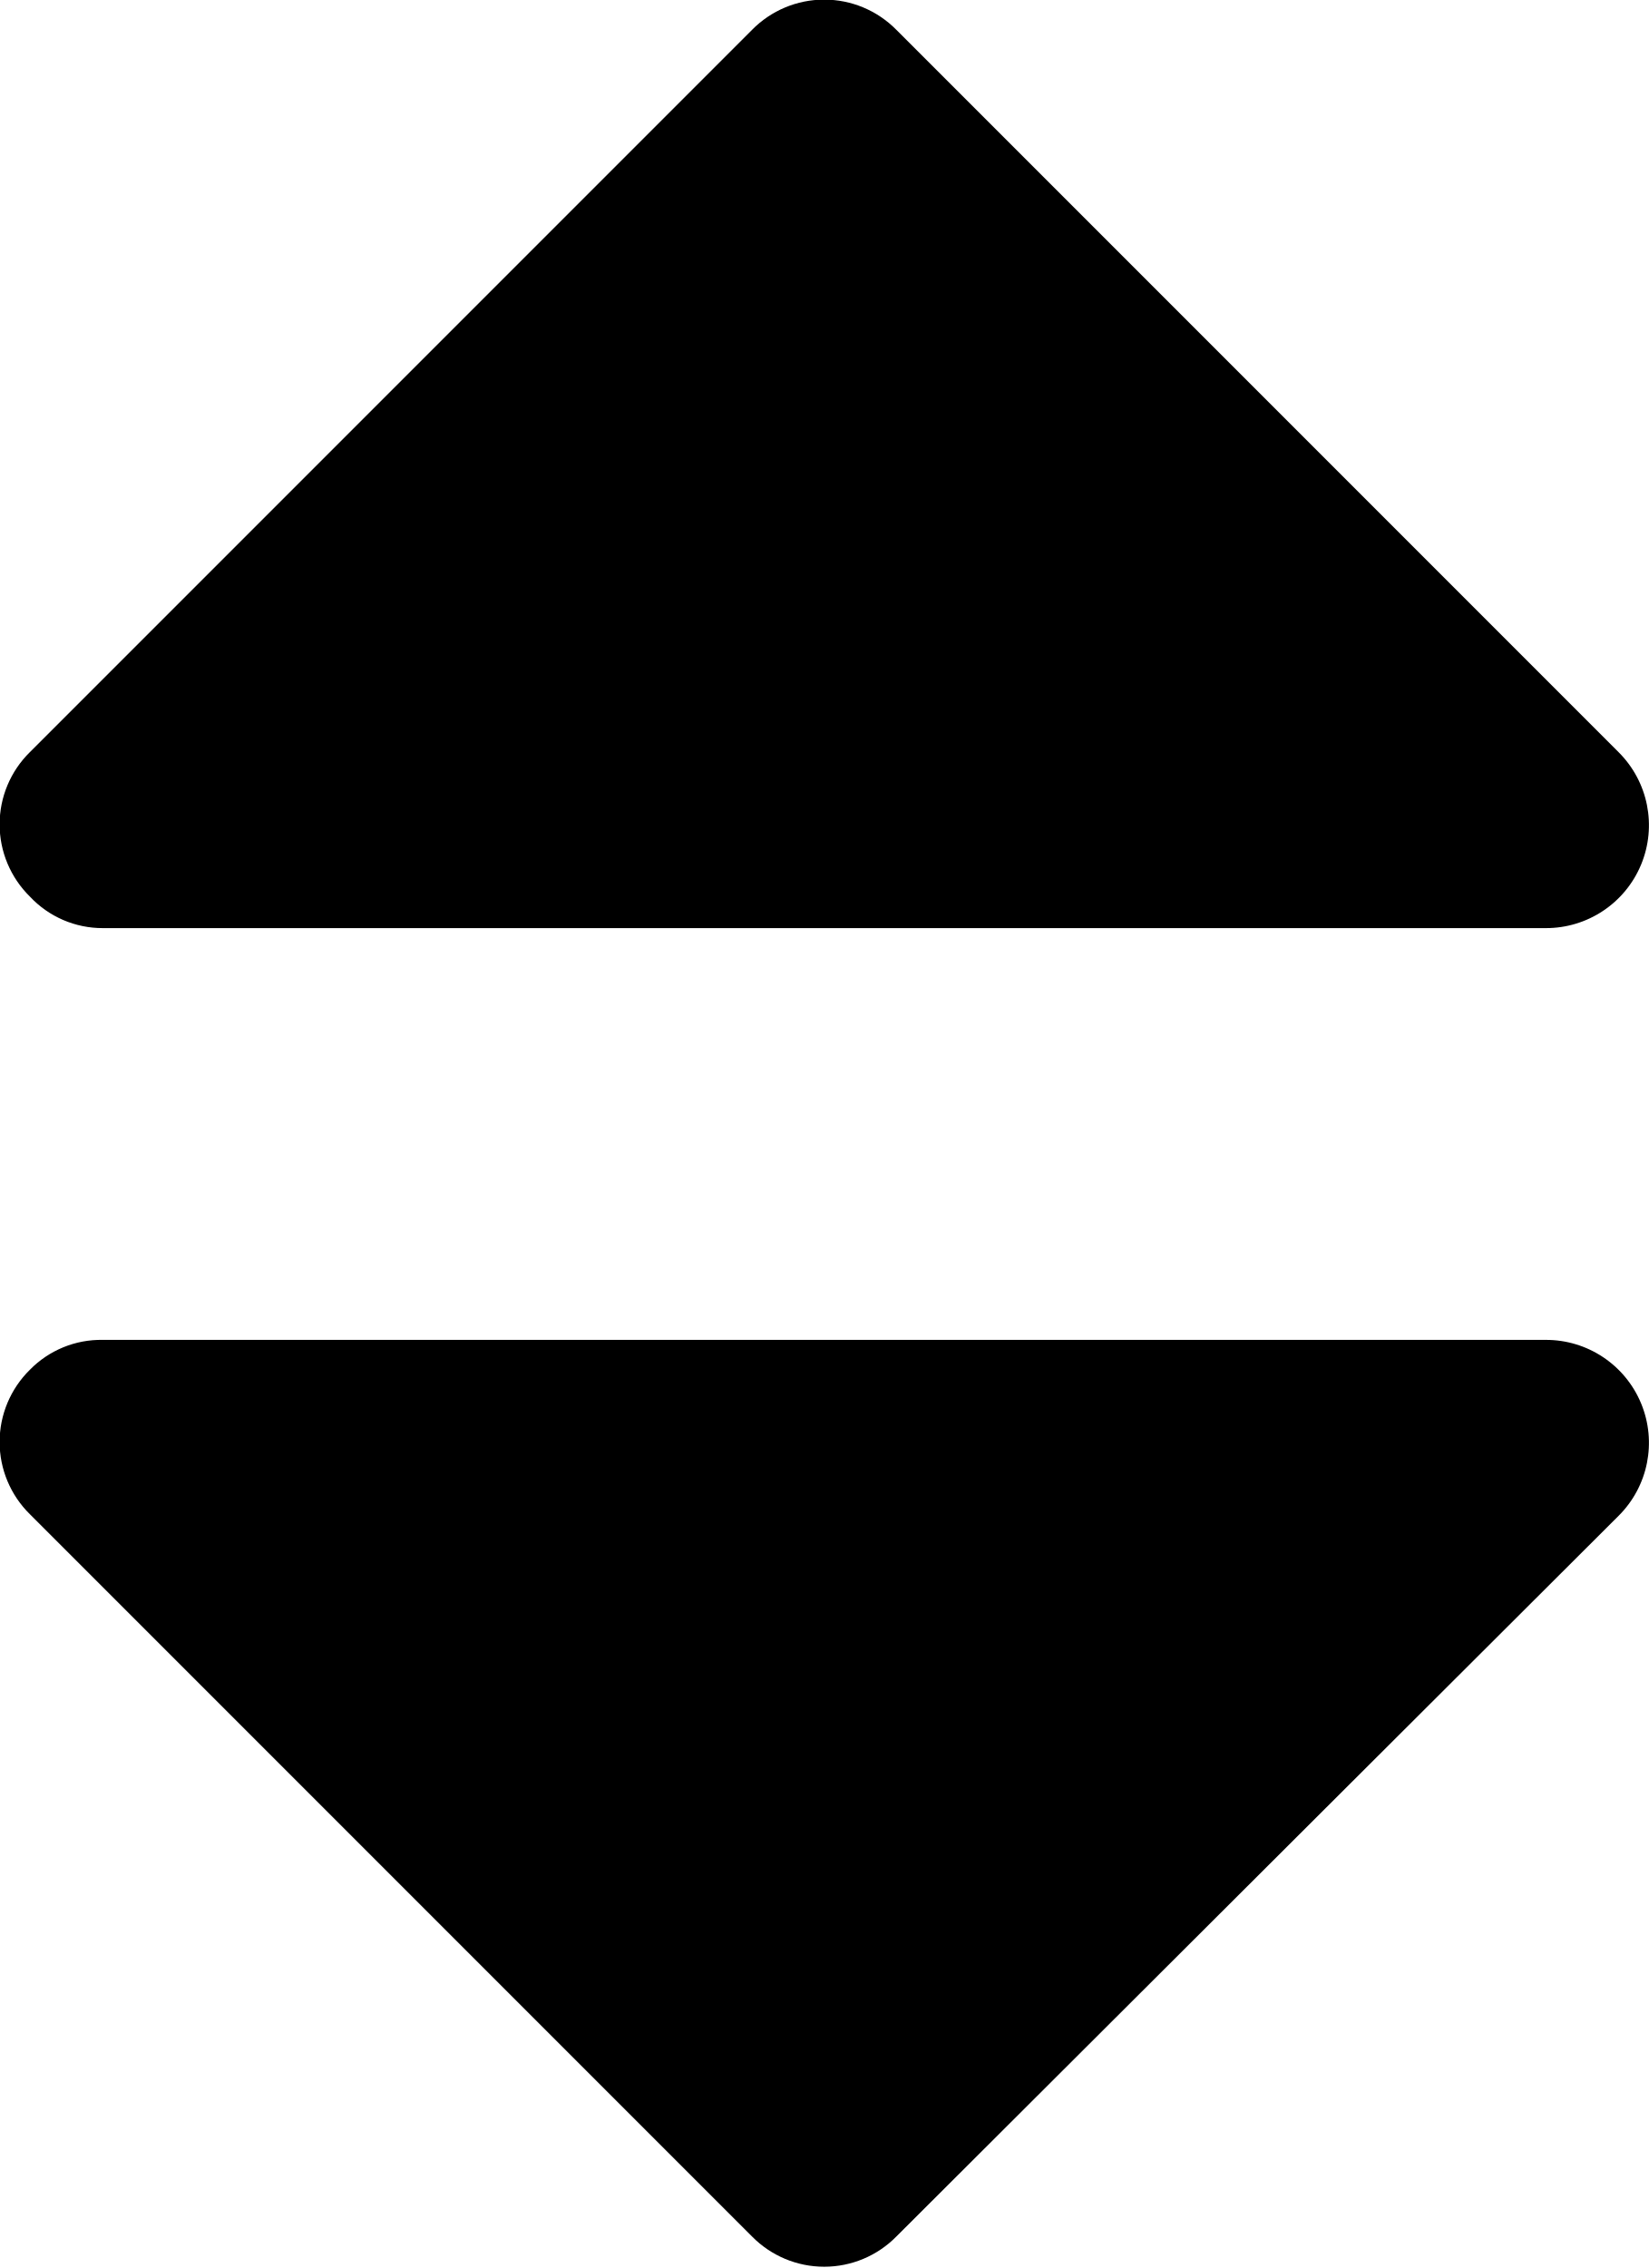
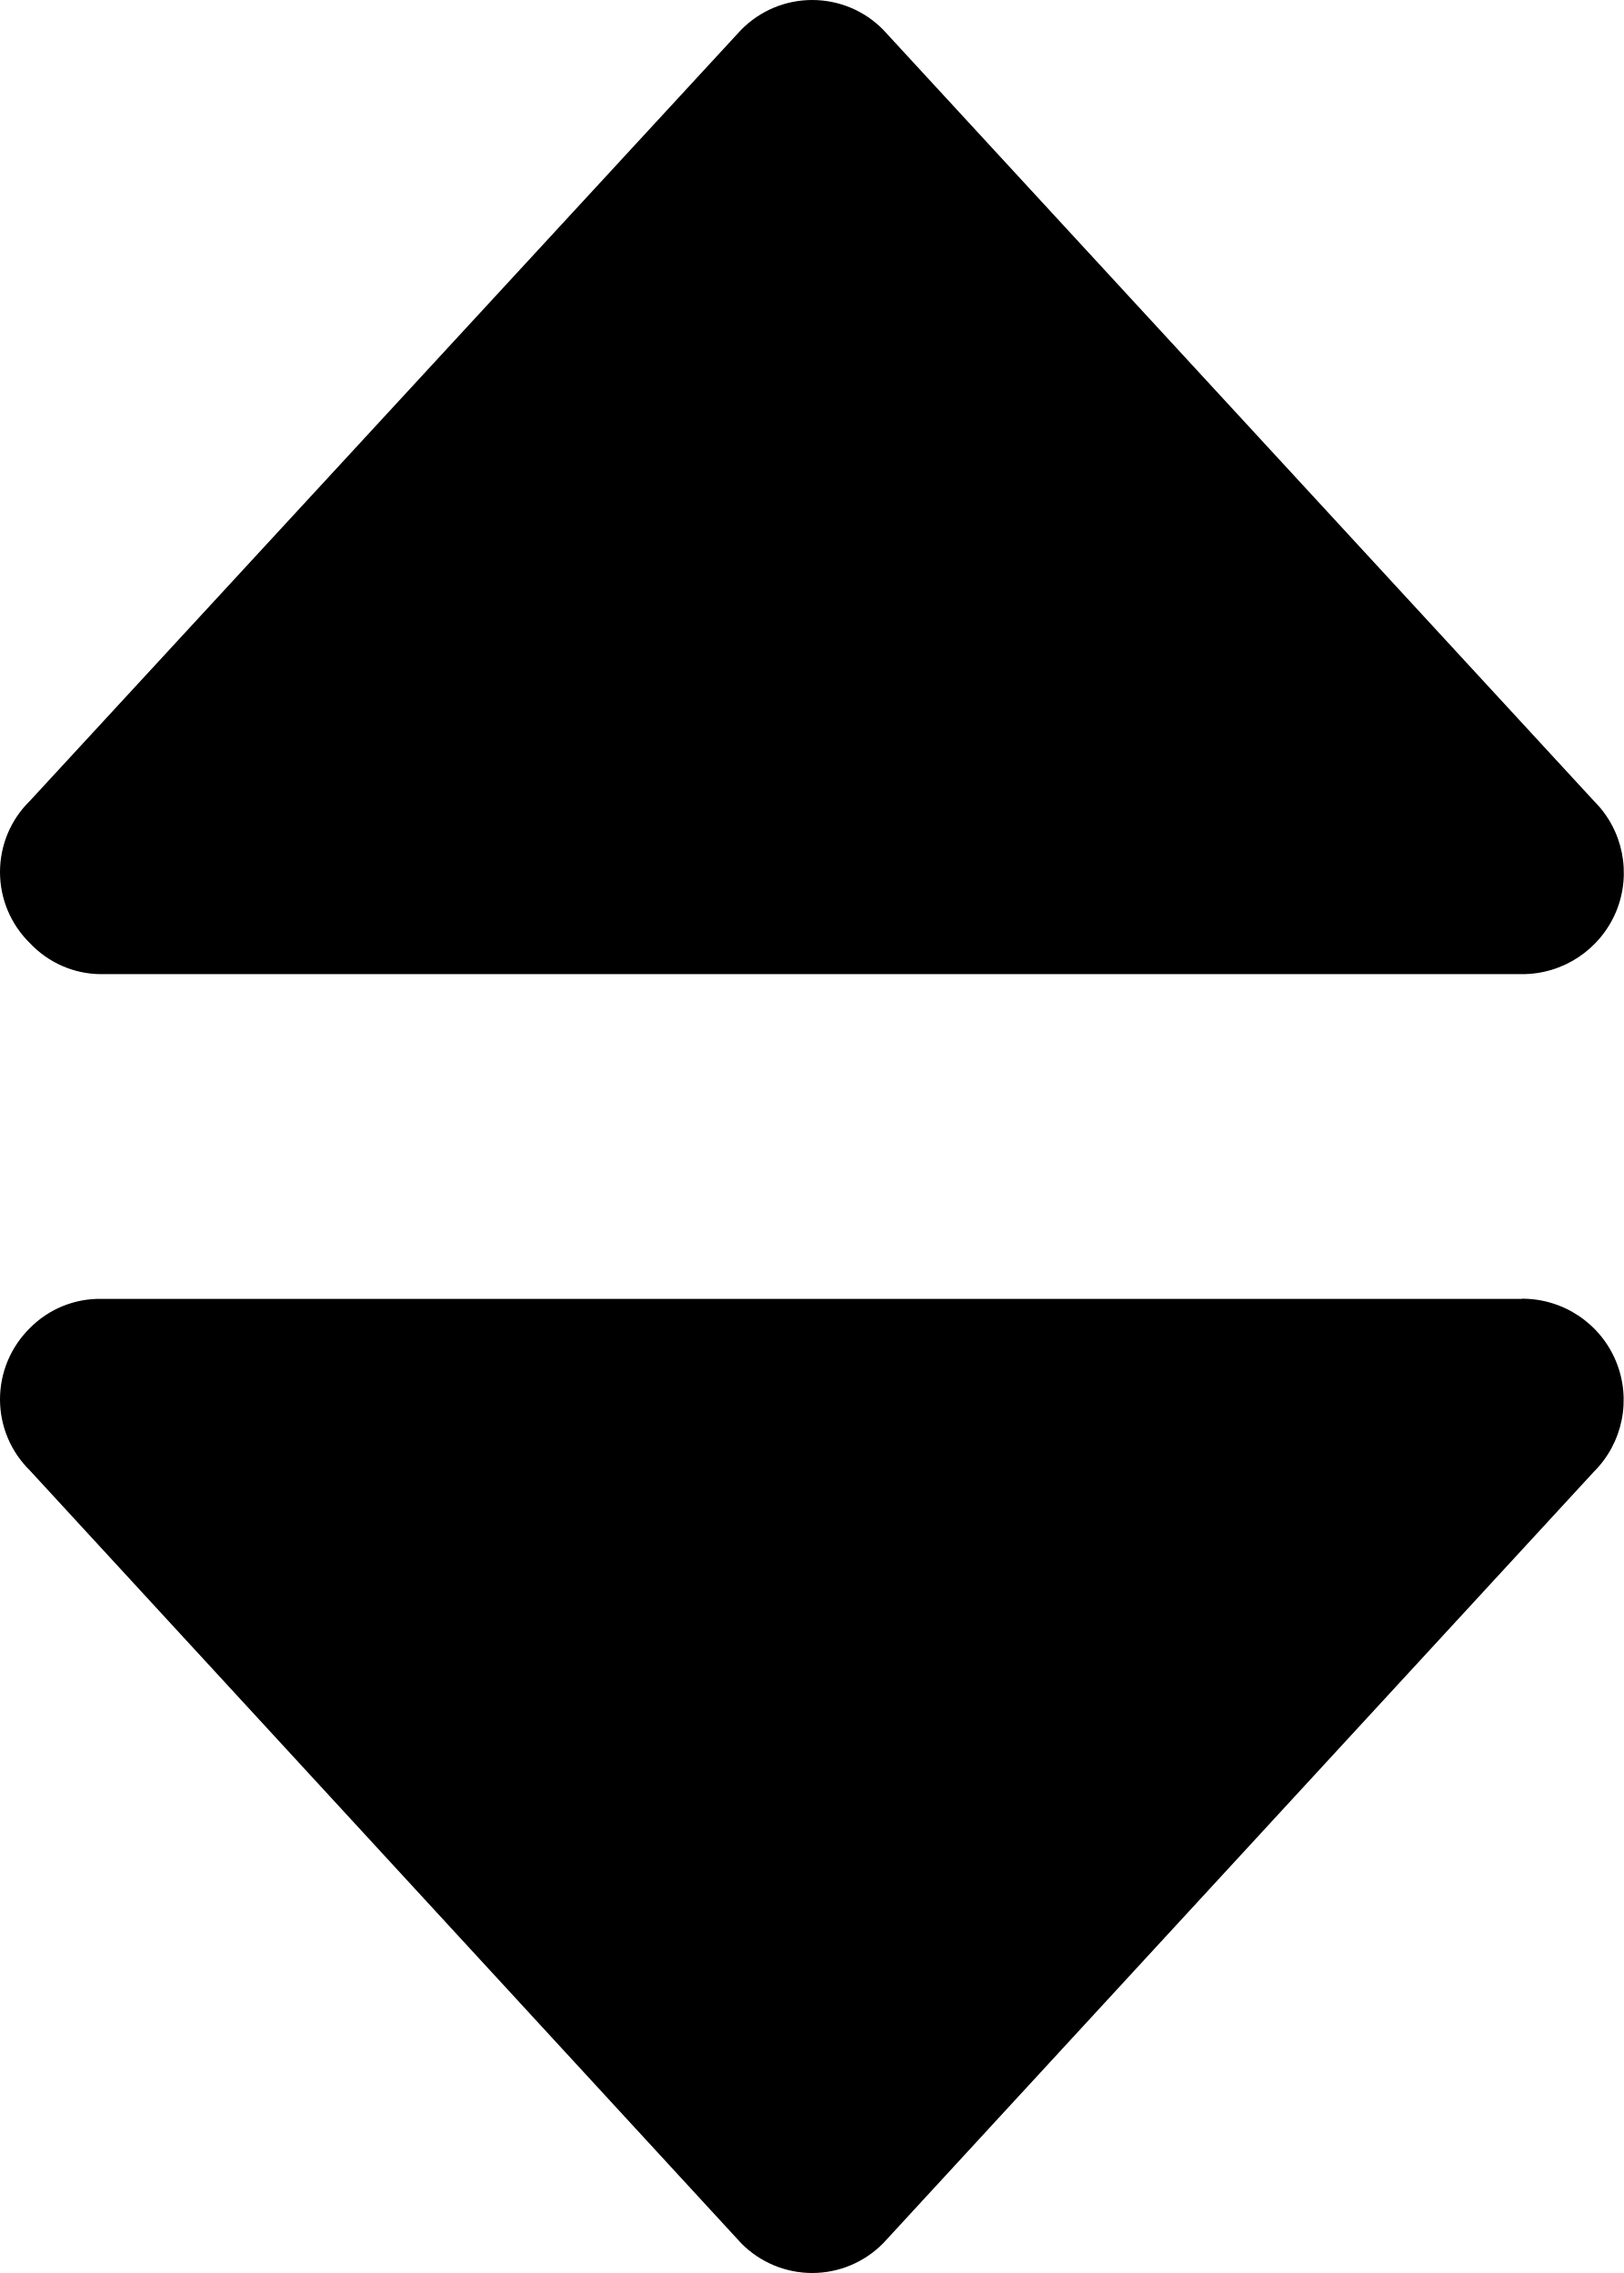
- <svg xmlns="http://www.w3.org/2000/svg" viewBox="0 0 9.93 13.66">
-   <g id="Layer_2" data-name="Layer 2">
-     <g id="Layer_1-2" data-name="Layer 1">
-       <path d="M.62,5.59H9.31a.62.62,0,0,0,.44-1.06L5.4.18a.61.61,0,0,0-.87,0L.18,4.53a.61.61,0,0,0,0,.87A.6.6,0,0,0,.62,5.59Z" fill="#000" fill-rule="evenodd" />
-       <path d="M9.31,8.07H.62a.6.6,0,0,0-.44.18.61.61,0,0,0,0,.87l4.35,4.35a.61.61,0,0,0,.87,0L9.75,9.13a.62.62,0,0,0-.44-1.06Z" fill="#000" fill-rule="evenodd" />
-     </g>
+ <svg xmlns="http://www.w3.org/2000/svg" width="10" height="14" viewBox="0 0 10 14">
+   <g fill="#000" fill-rule="evenodd">
+     <path d="M.626 6H9.373c.253.001.482-.151.58-.385.097-.234.043-.504-.137-.682L5.44.184C5.325.066 5.167 0 5.002 0c-.165 0-.322.066-.438.184L.184 4.933C.066 5.048 0 5.206 0 5.371s.066.322.184.438c.115.122.275.192.443.191zM9.373 8H.626c-.166-.003-.326.062-.443.181C.066 8.297 0 8.454 0 8.619s.066.322.184.438l4.381 4.76C4.68 13.934 4.838 14 5.002 14s.322-.066.438-.184l4.375-4.75c.18-.179.234-.448.137-.682-.097-.234-.326-.386-.58-.385z" />
  </g>
</svg>
